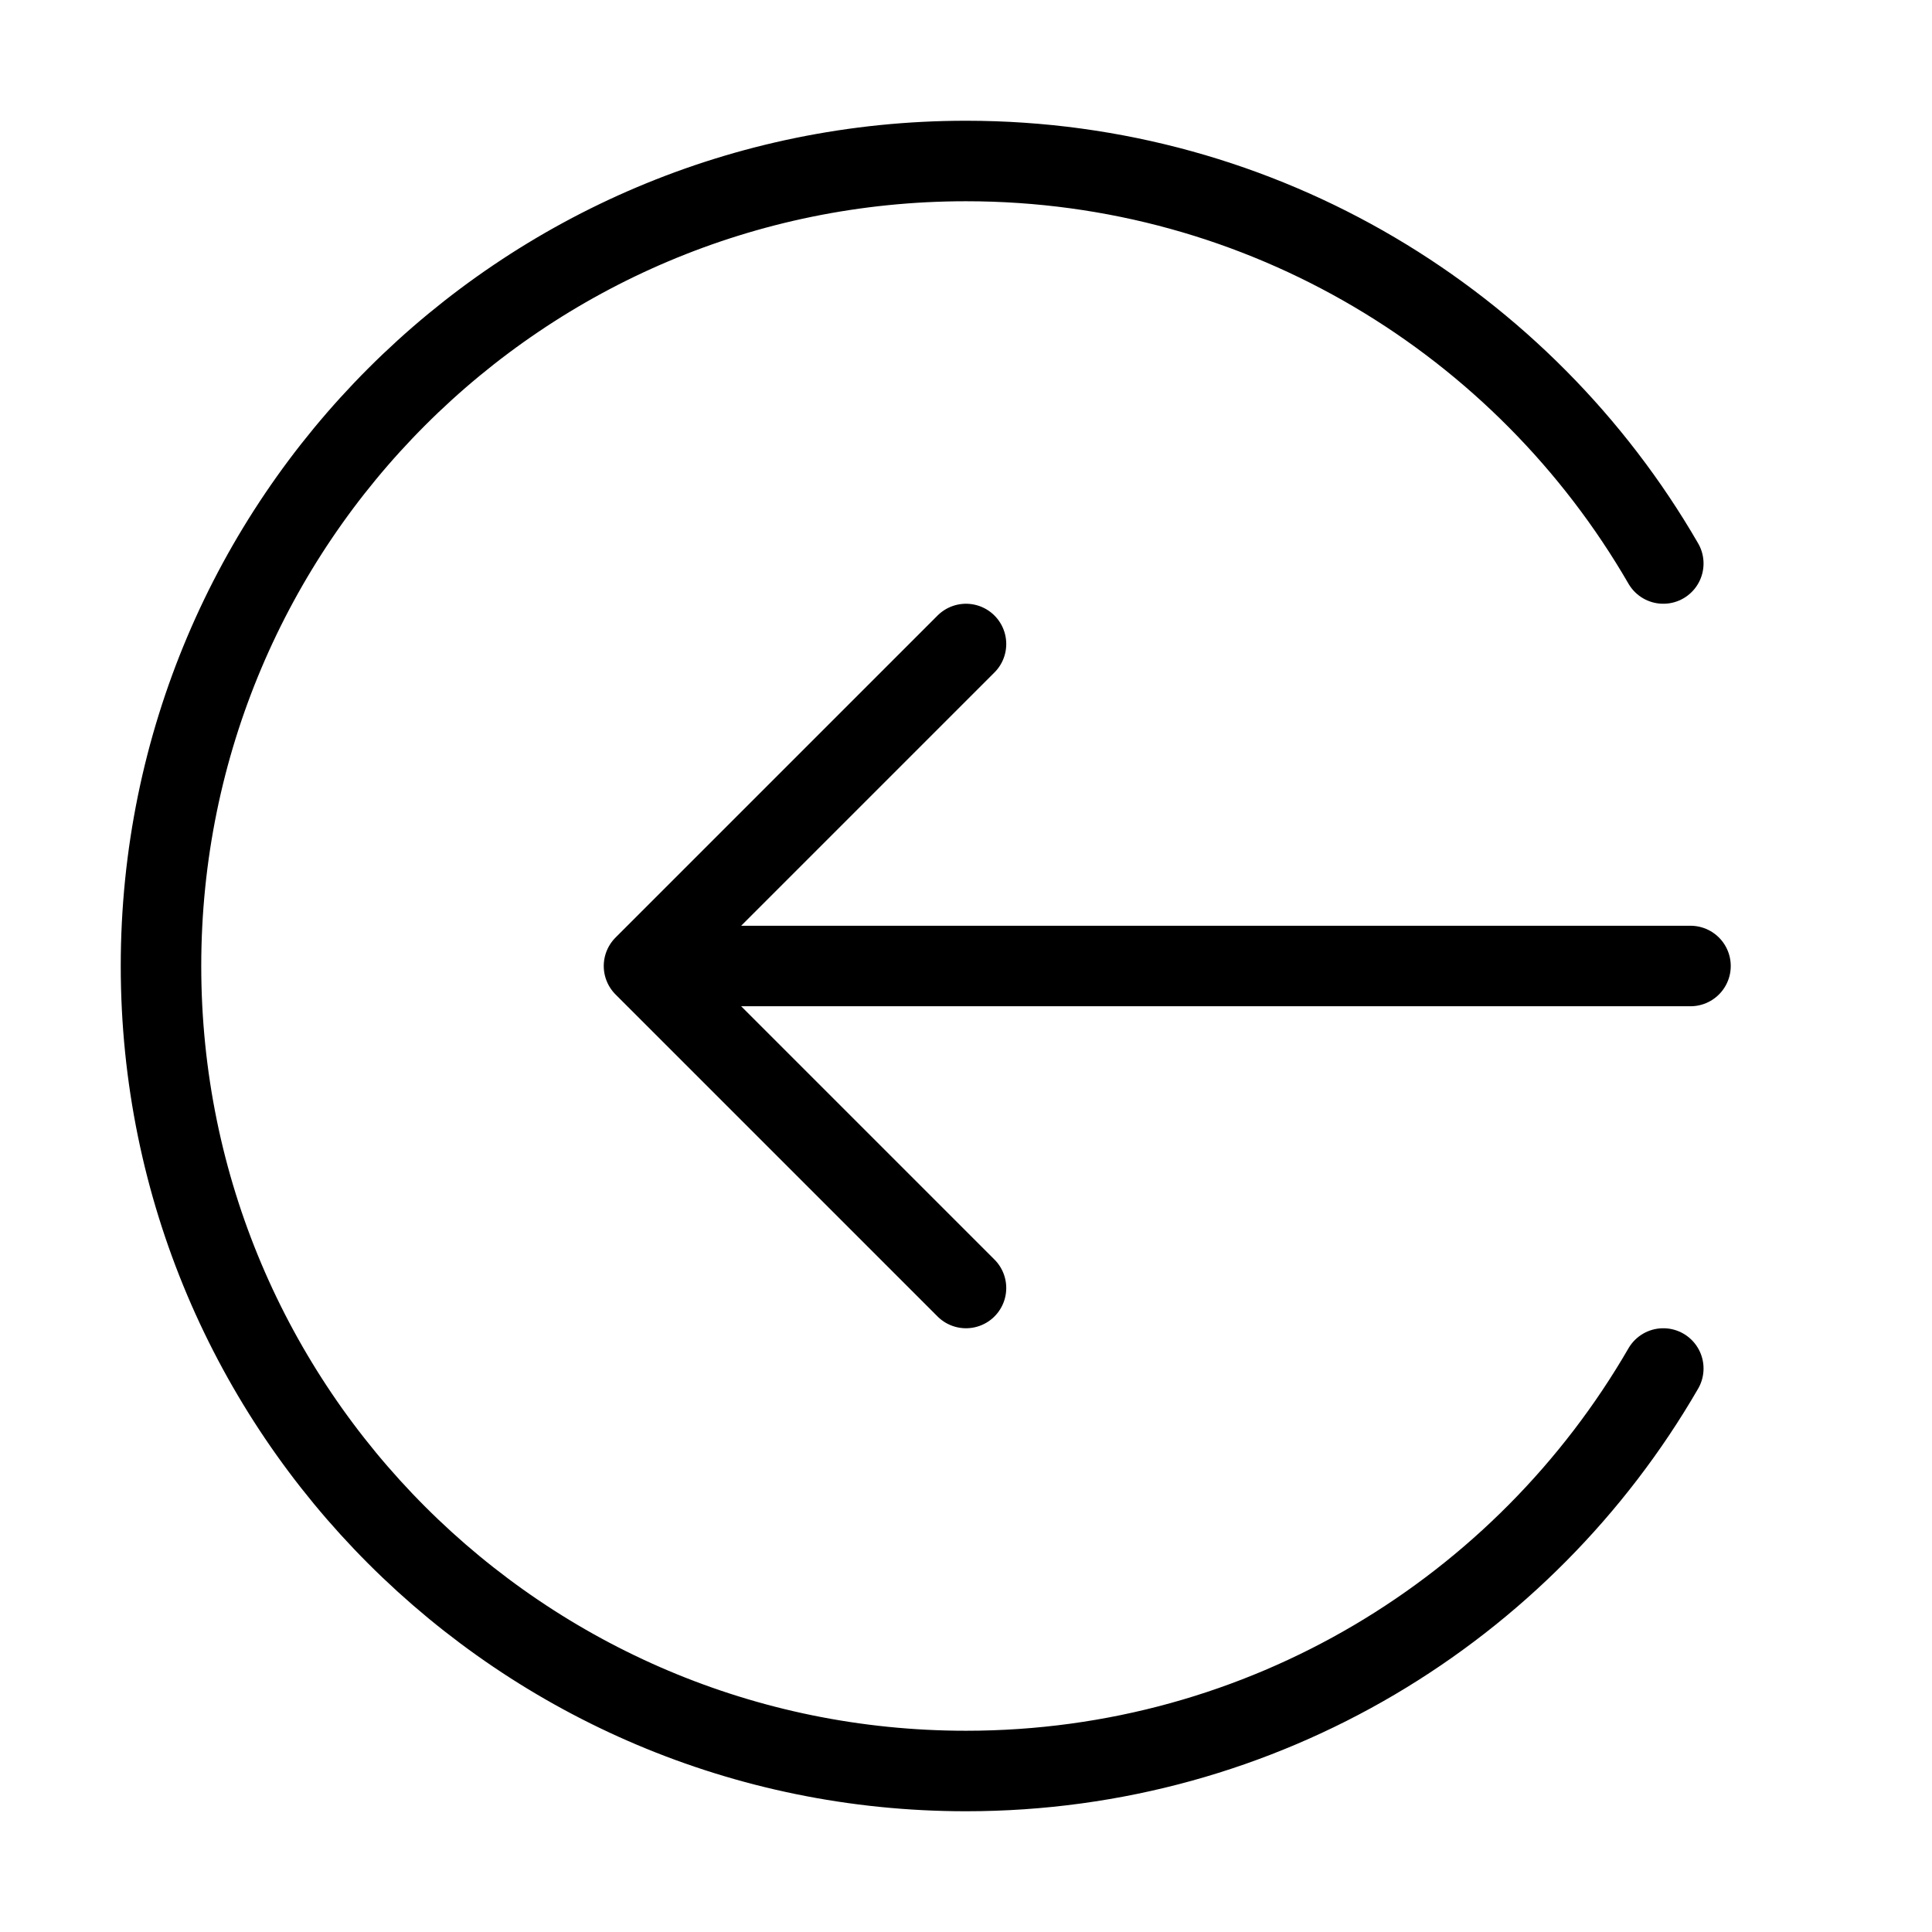
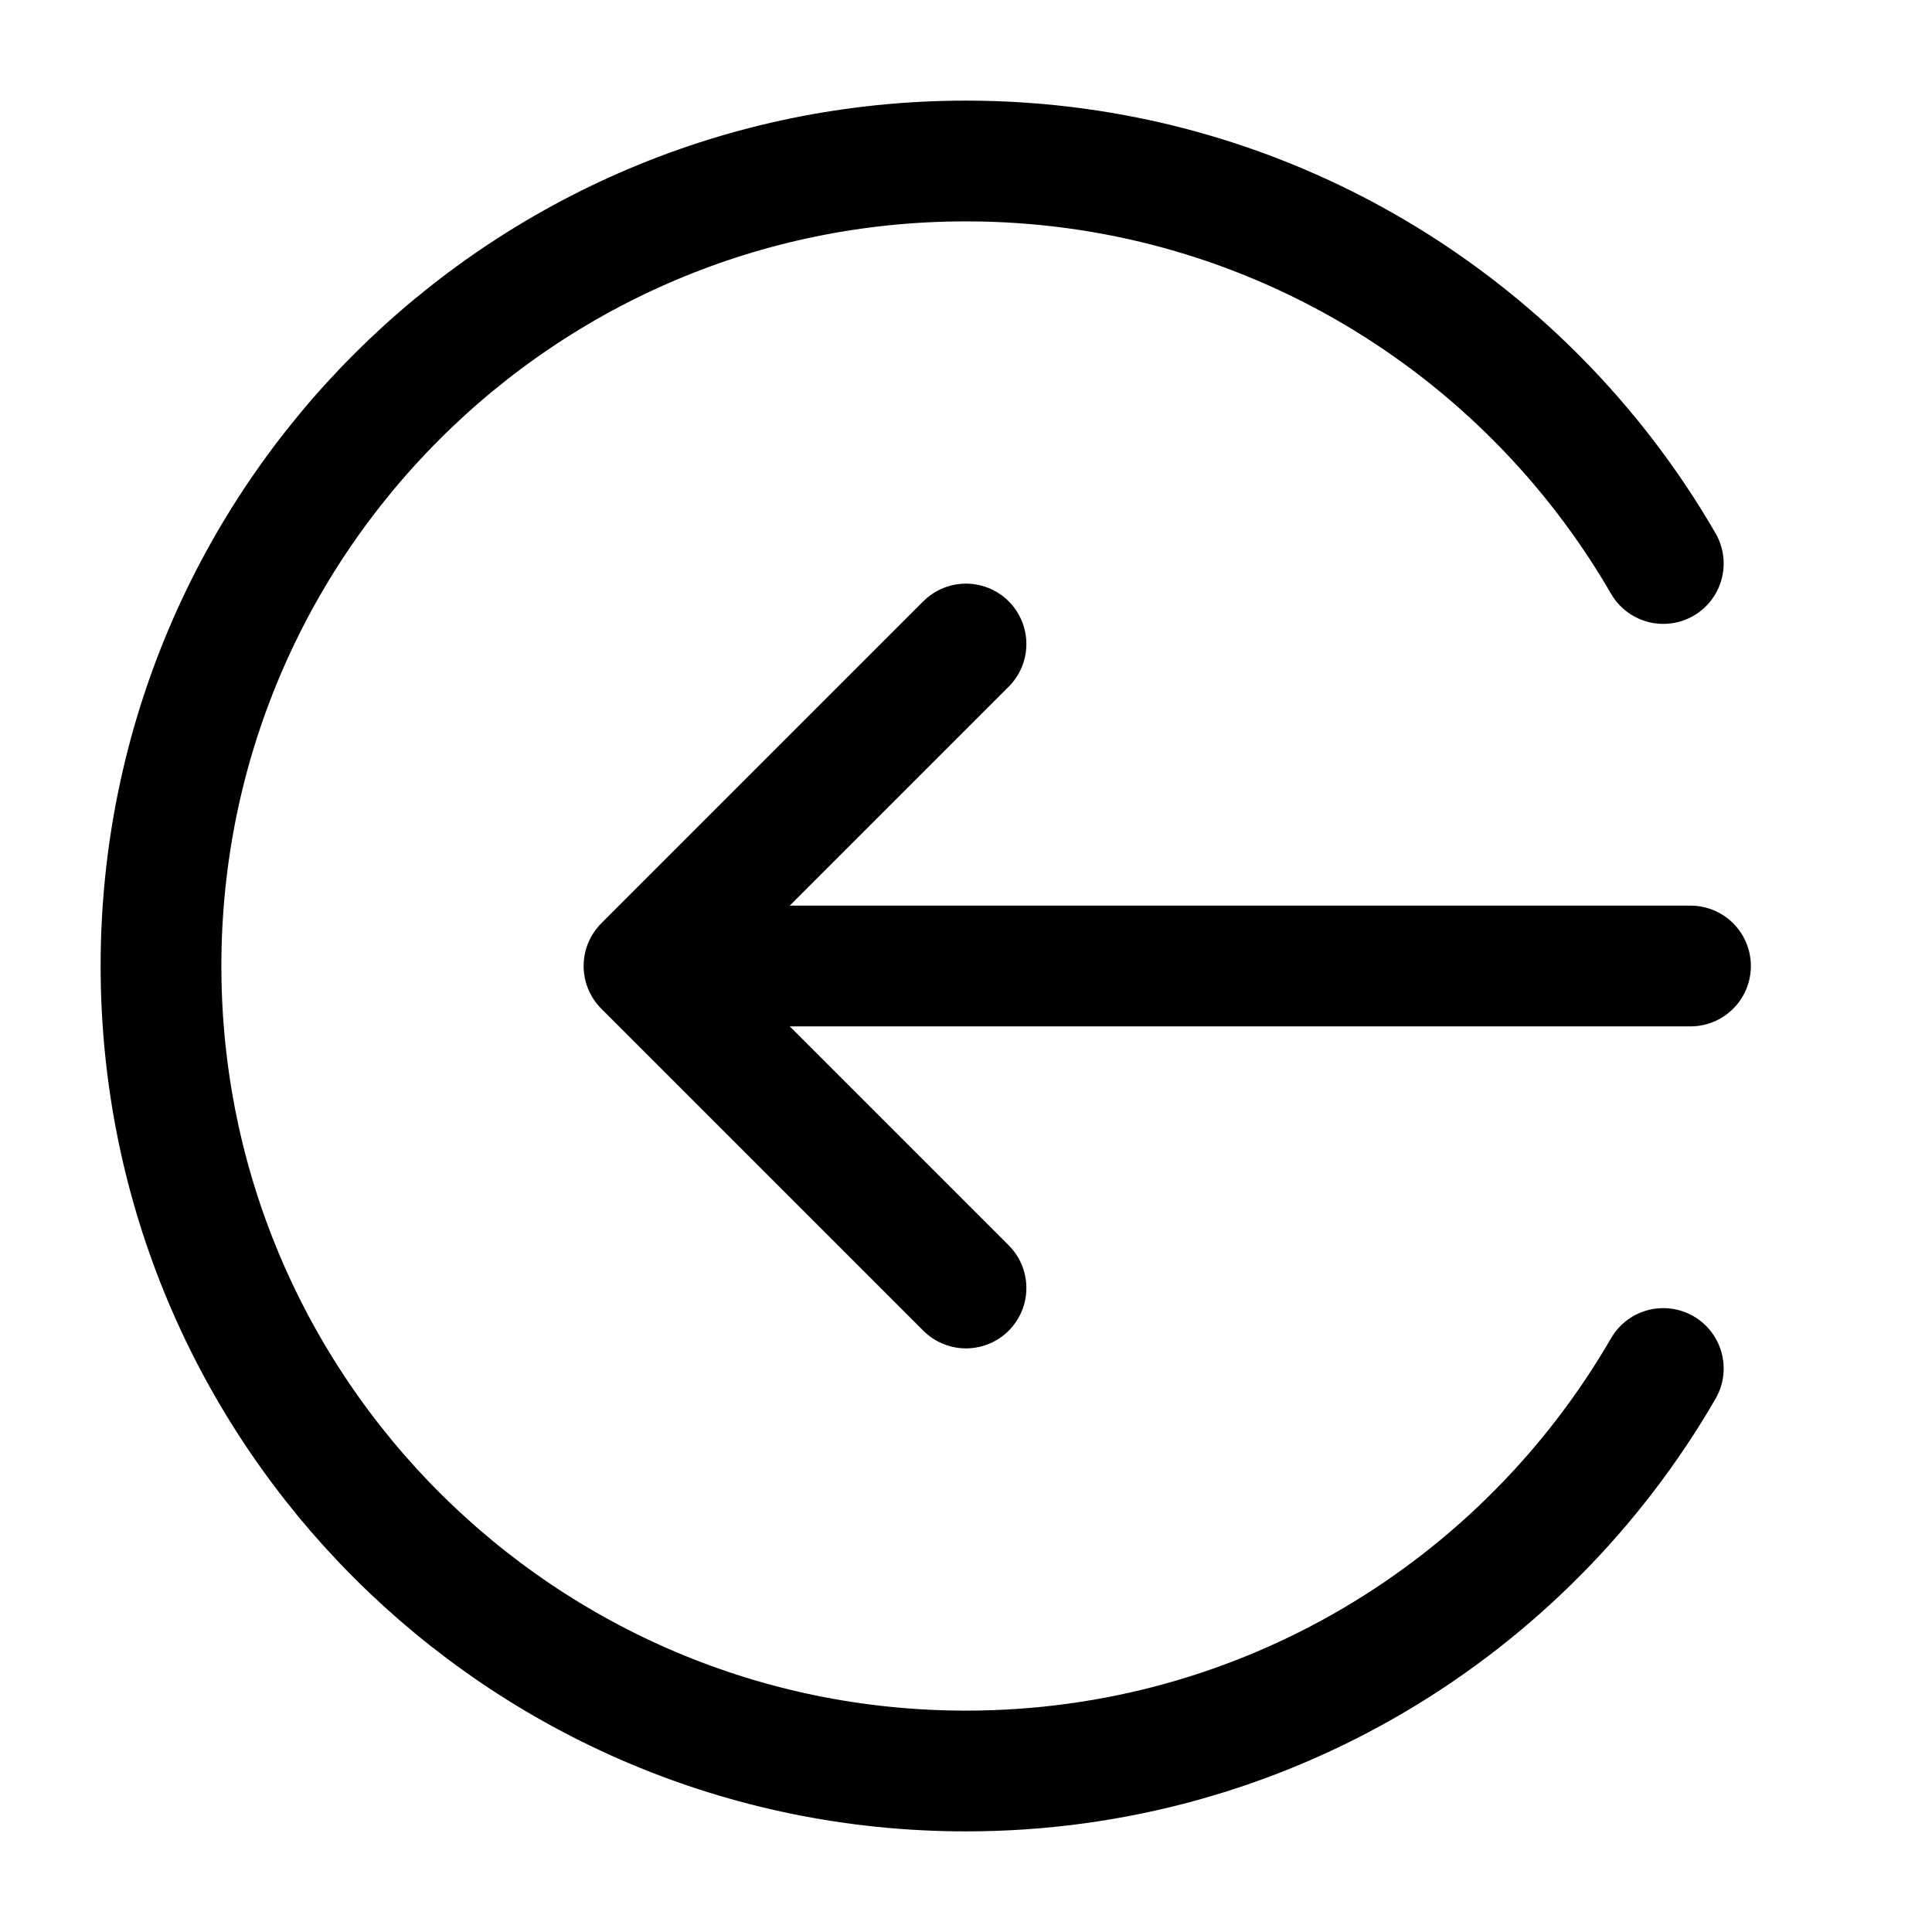
<svg xmlns="http://www.w3.org/2000/svg" width="24px" height="24px" viewBox="0 0 24 24" fill="none">
-   <path d="M12 8L16 12M16 12L12 16M16 12H3M3.338 7C5.067 4.011 8.299 2 12 2C17.523 2 22 6.477 22 12C22 17.523 17.523 22 12 22C8.299 22 5.067 19.989 3.338 17" stroke="currentColor" stroke-width="1" stroke-linecap="round" stroke-linejoin="round" transform="rotate(180 12 12)" />
+   <path d="M12 8L16 12M16 12L12 16M16 12H3M3.338 7C5.067 4.011 8.299 2 12 2C17.523 2 22 6.477 22 12C22 17.523 17.523 22 12 22C8.299 22 5.067 19.989 3.338 17" stroke="currentColor" stroke-width="1.5" stroke-linecap="round" stroke-linejoin="round" transform="rotate(180 12 12)" />
</svg>
